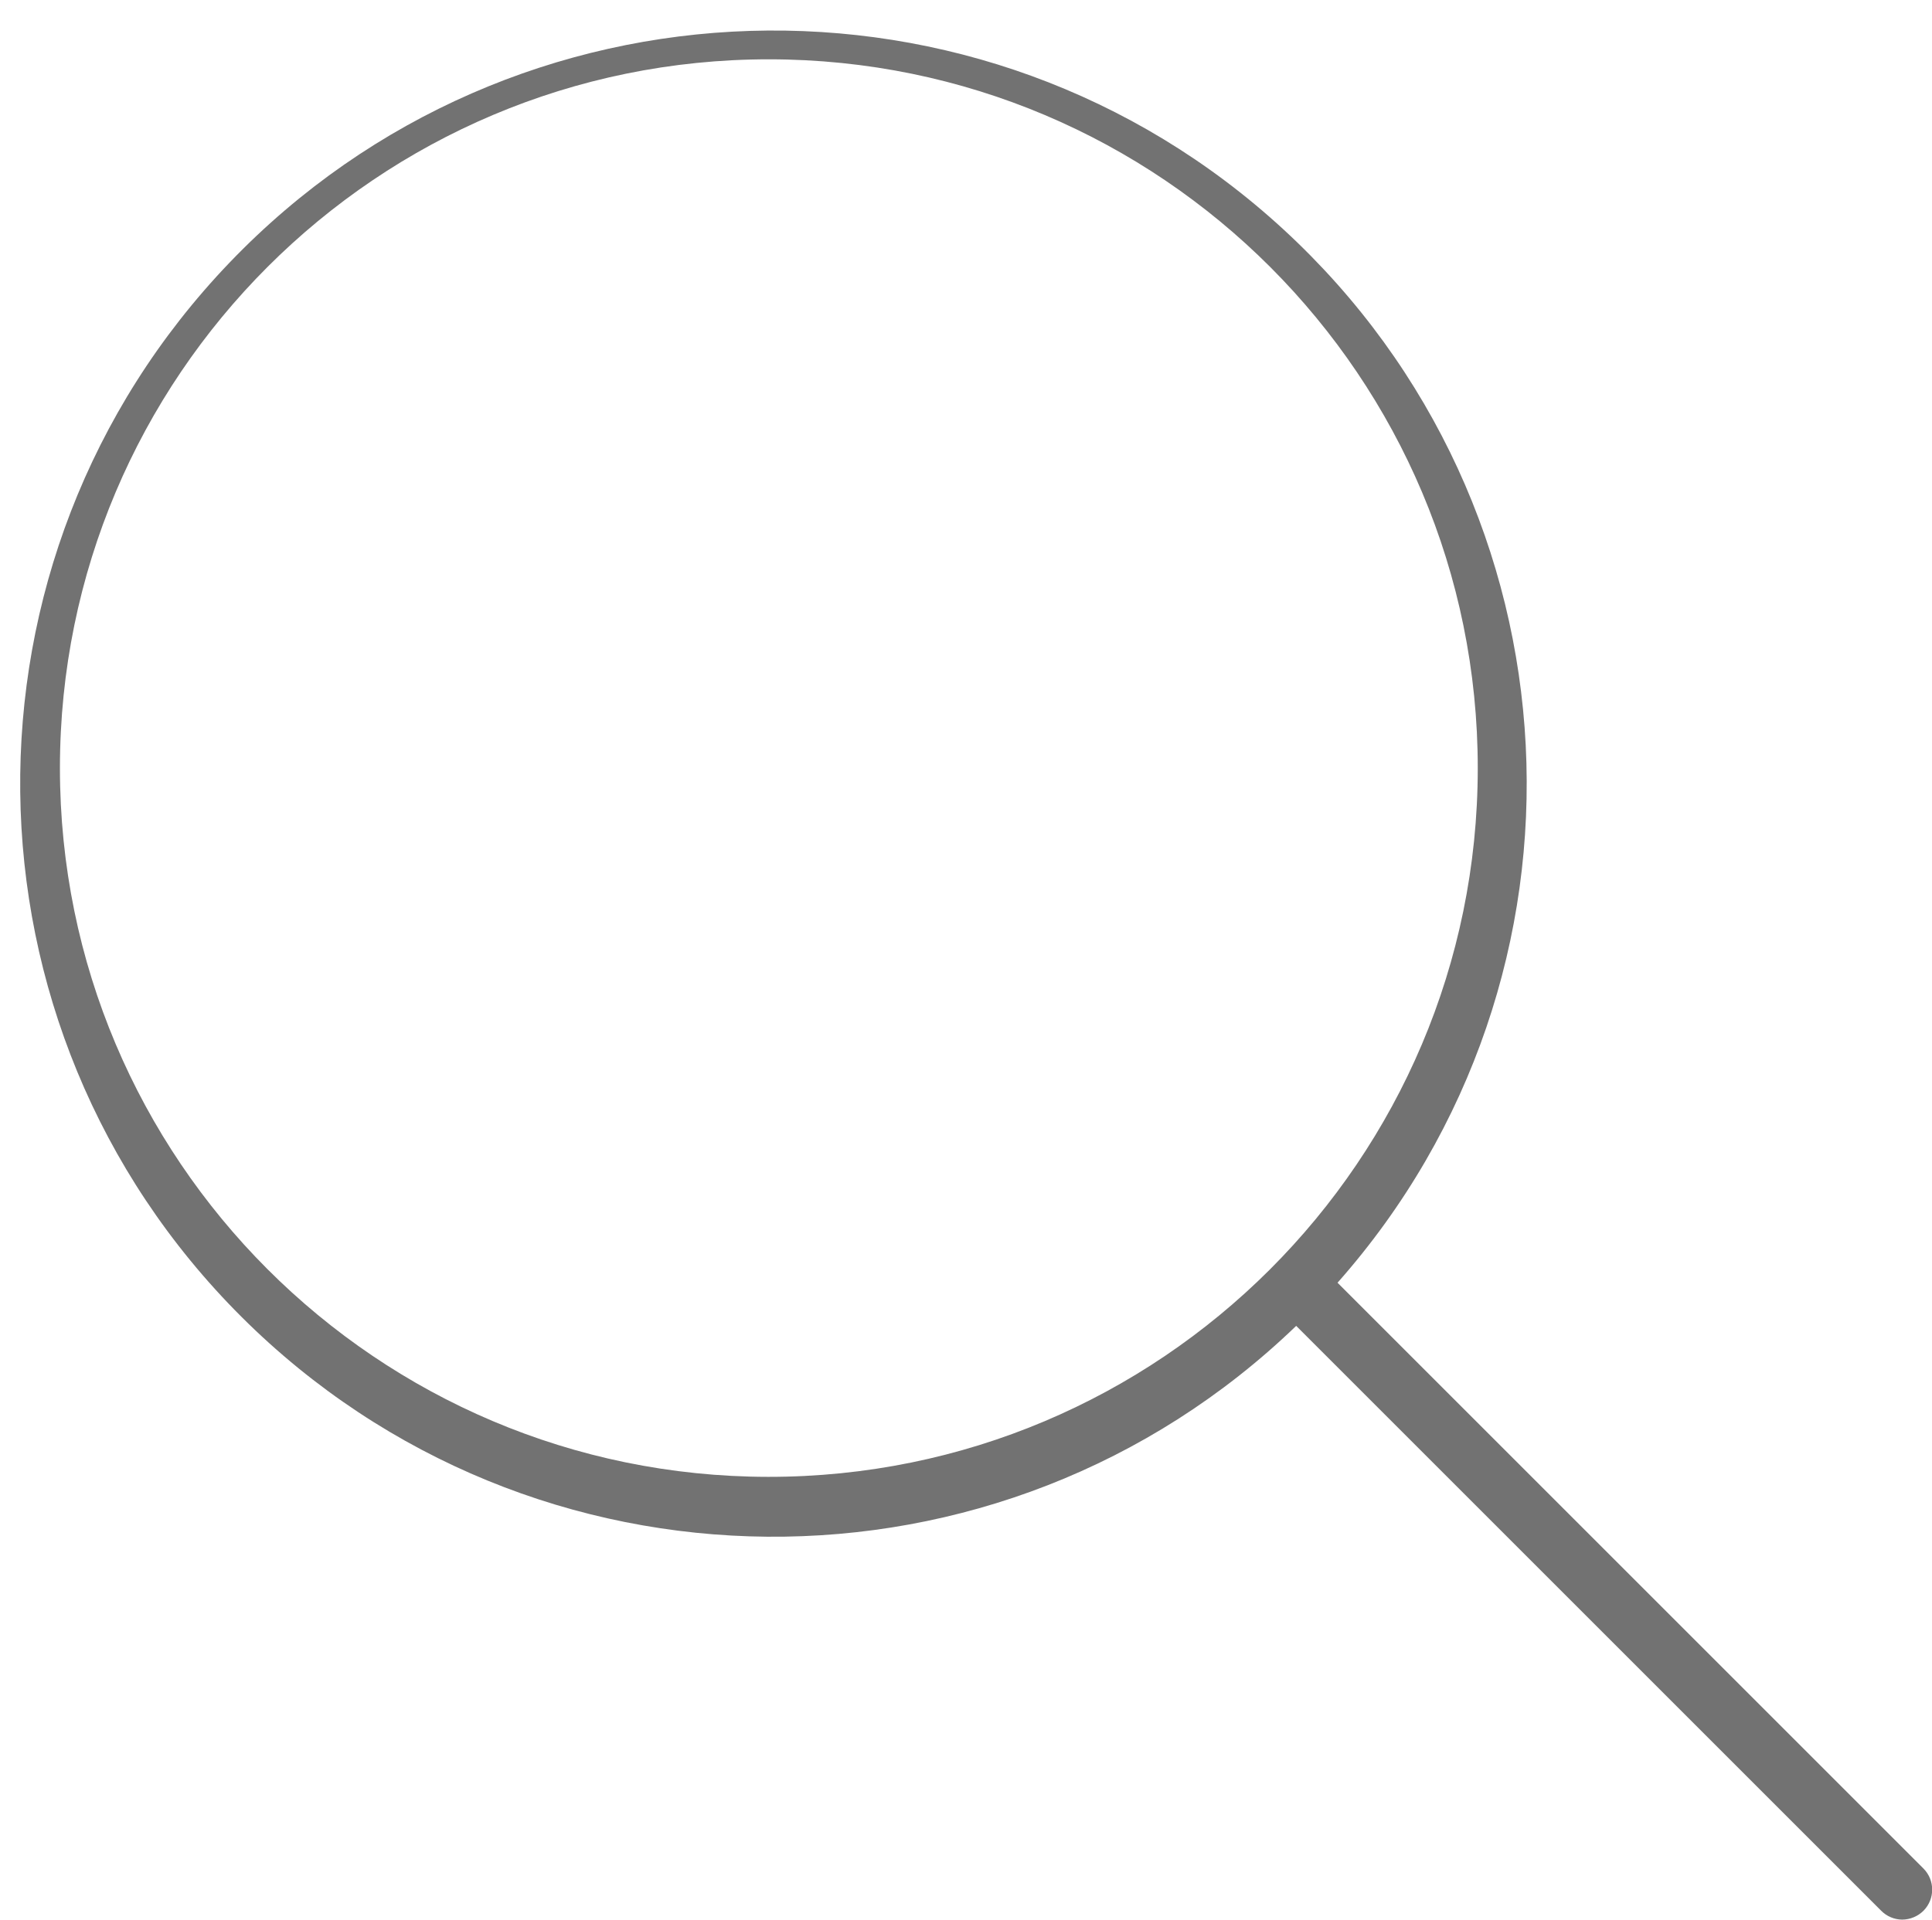
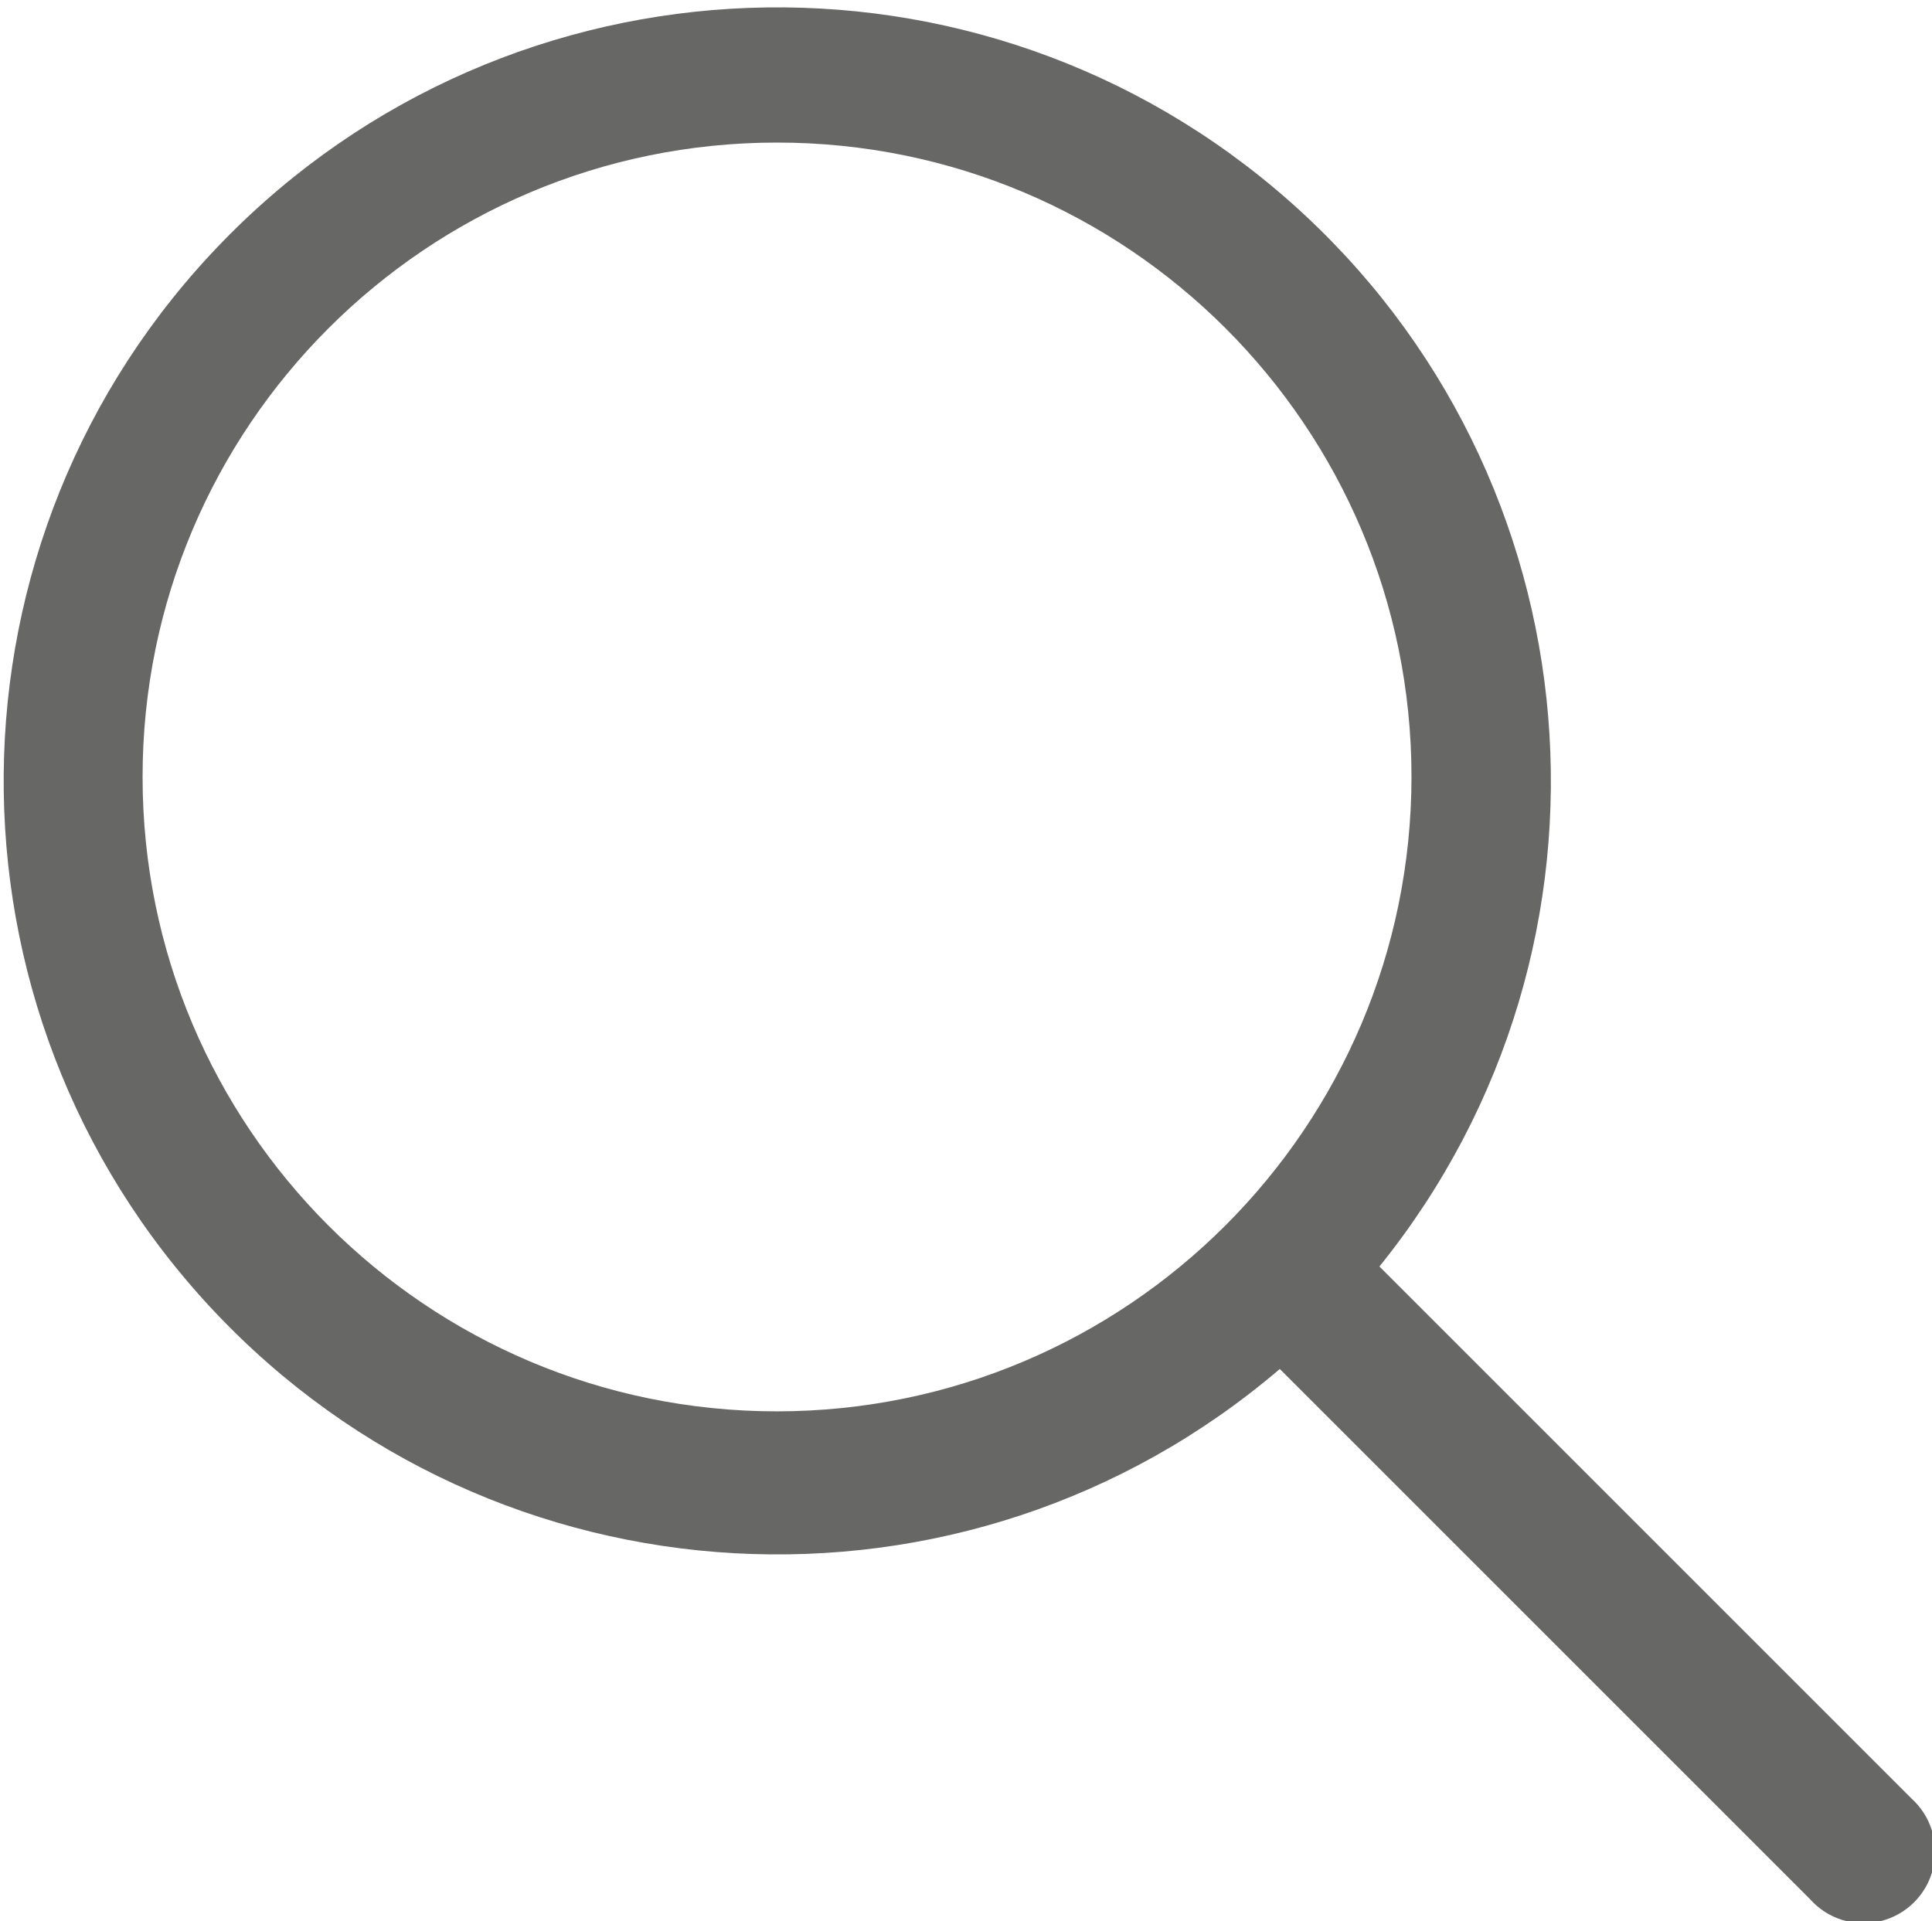
- <svg xmlns="http://www.w3.org/2000/svg" viewBox="0 0 32.24 32.04">
+ <svg xmlns="http://www.w3.org/2000/svg" viewBox="0 0 33.74 33.54">
  <defs>
-     <style>.cls-1{fill:#727272;}</style>
+     <style>.cls-1{fill:#676766;}</style>
  </defs>
  <g id="Ebene_2" data-name="Ebene 2">
    <g id="Ebene_1-2" data-name="Ebene 1">
-       <path class="cls-1" d="M22.32,21.41a12.57,12.57,0,1,0-.69.72l9.76,9.76a.5.5,0,0,0,.35.15.51.51,0,0,0,.36-.15.5.5,0,0,0,0-.7ZM1,12.82A11.83,11.83,0,1,1,12.82,24.65,11.83,11.83,0,0,1,1,12.82Z" />
+       <path class="cls-1" d="M24.09,22.12a13.51,13.51,0,1,0-1.74,1.79l9.26,9.26a1.25,1.25,0,1,0,1.77-1.76ZM13.57,24.65A11.08,11.08,0,1,1,24.65,13.57,11.09,11.09,0,0,1,13.57,24.65Z" />
    </g>
  </g>
</svg>
